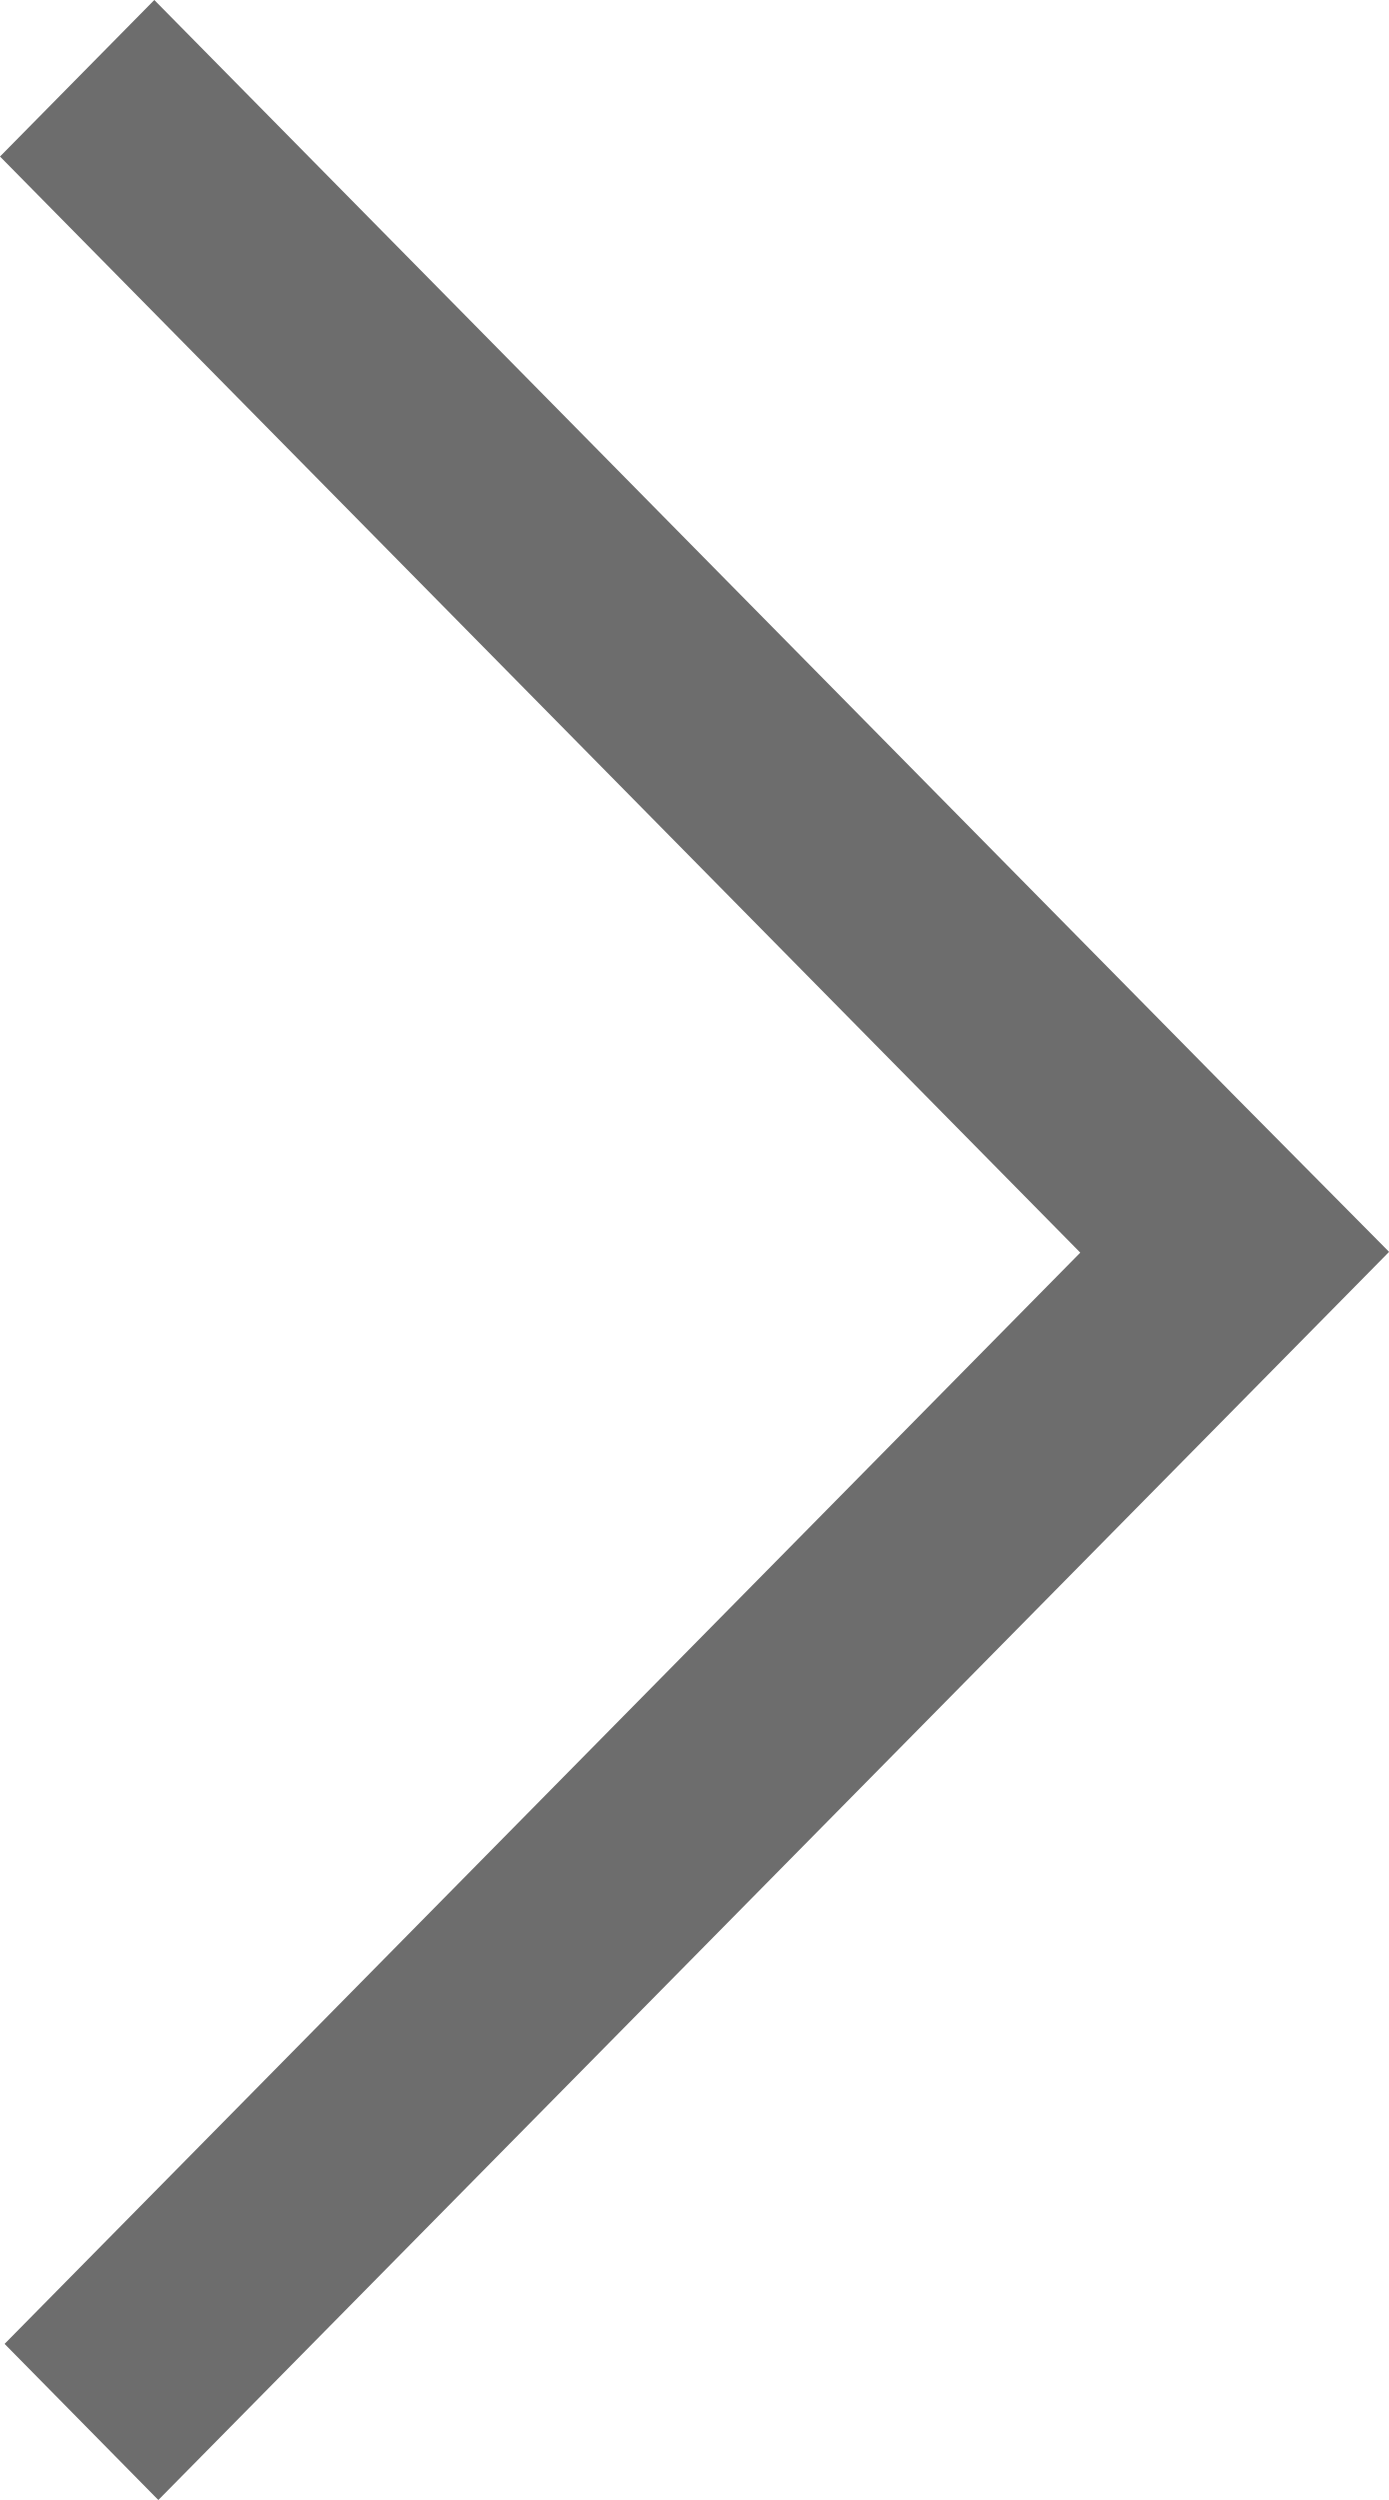
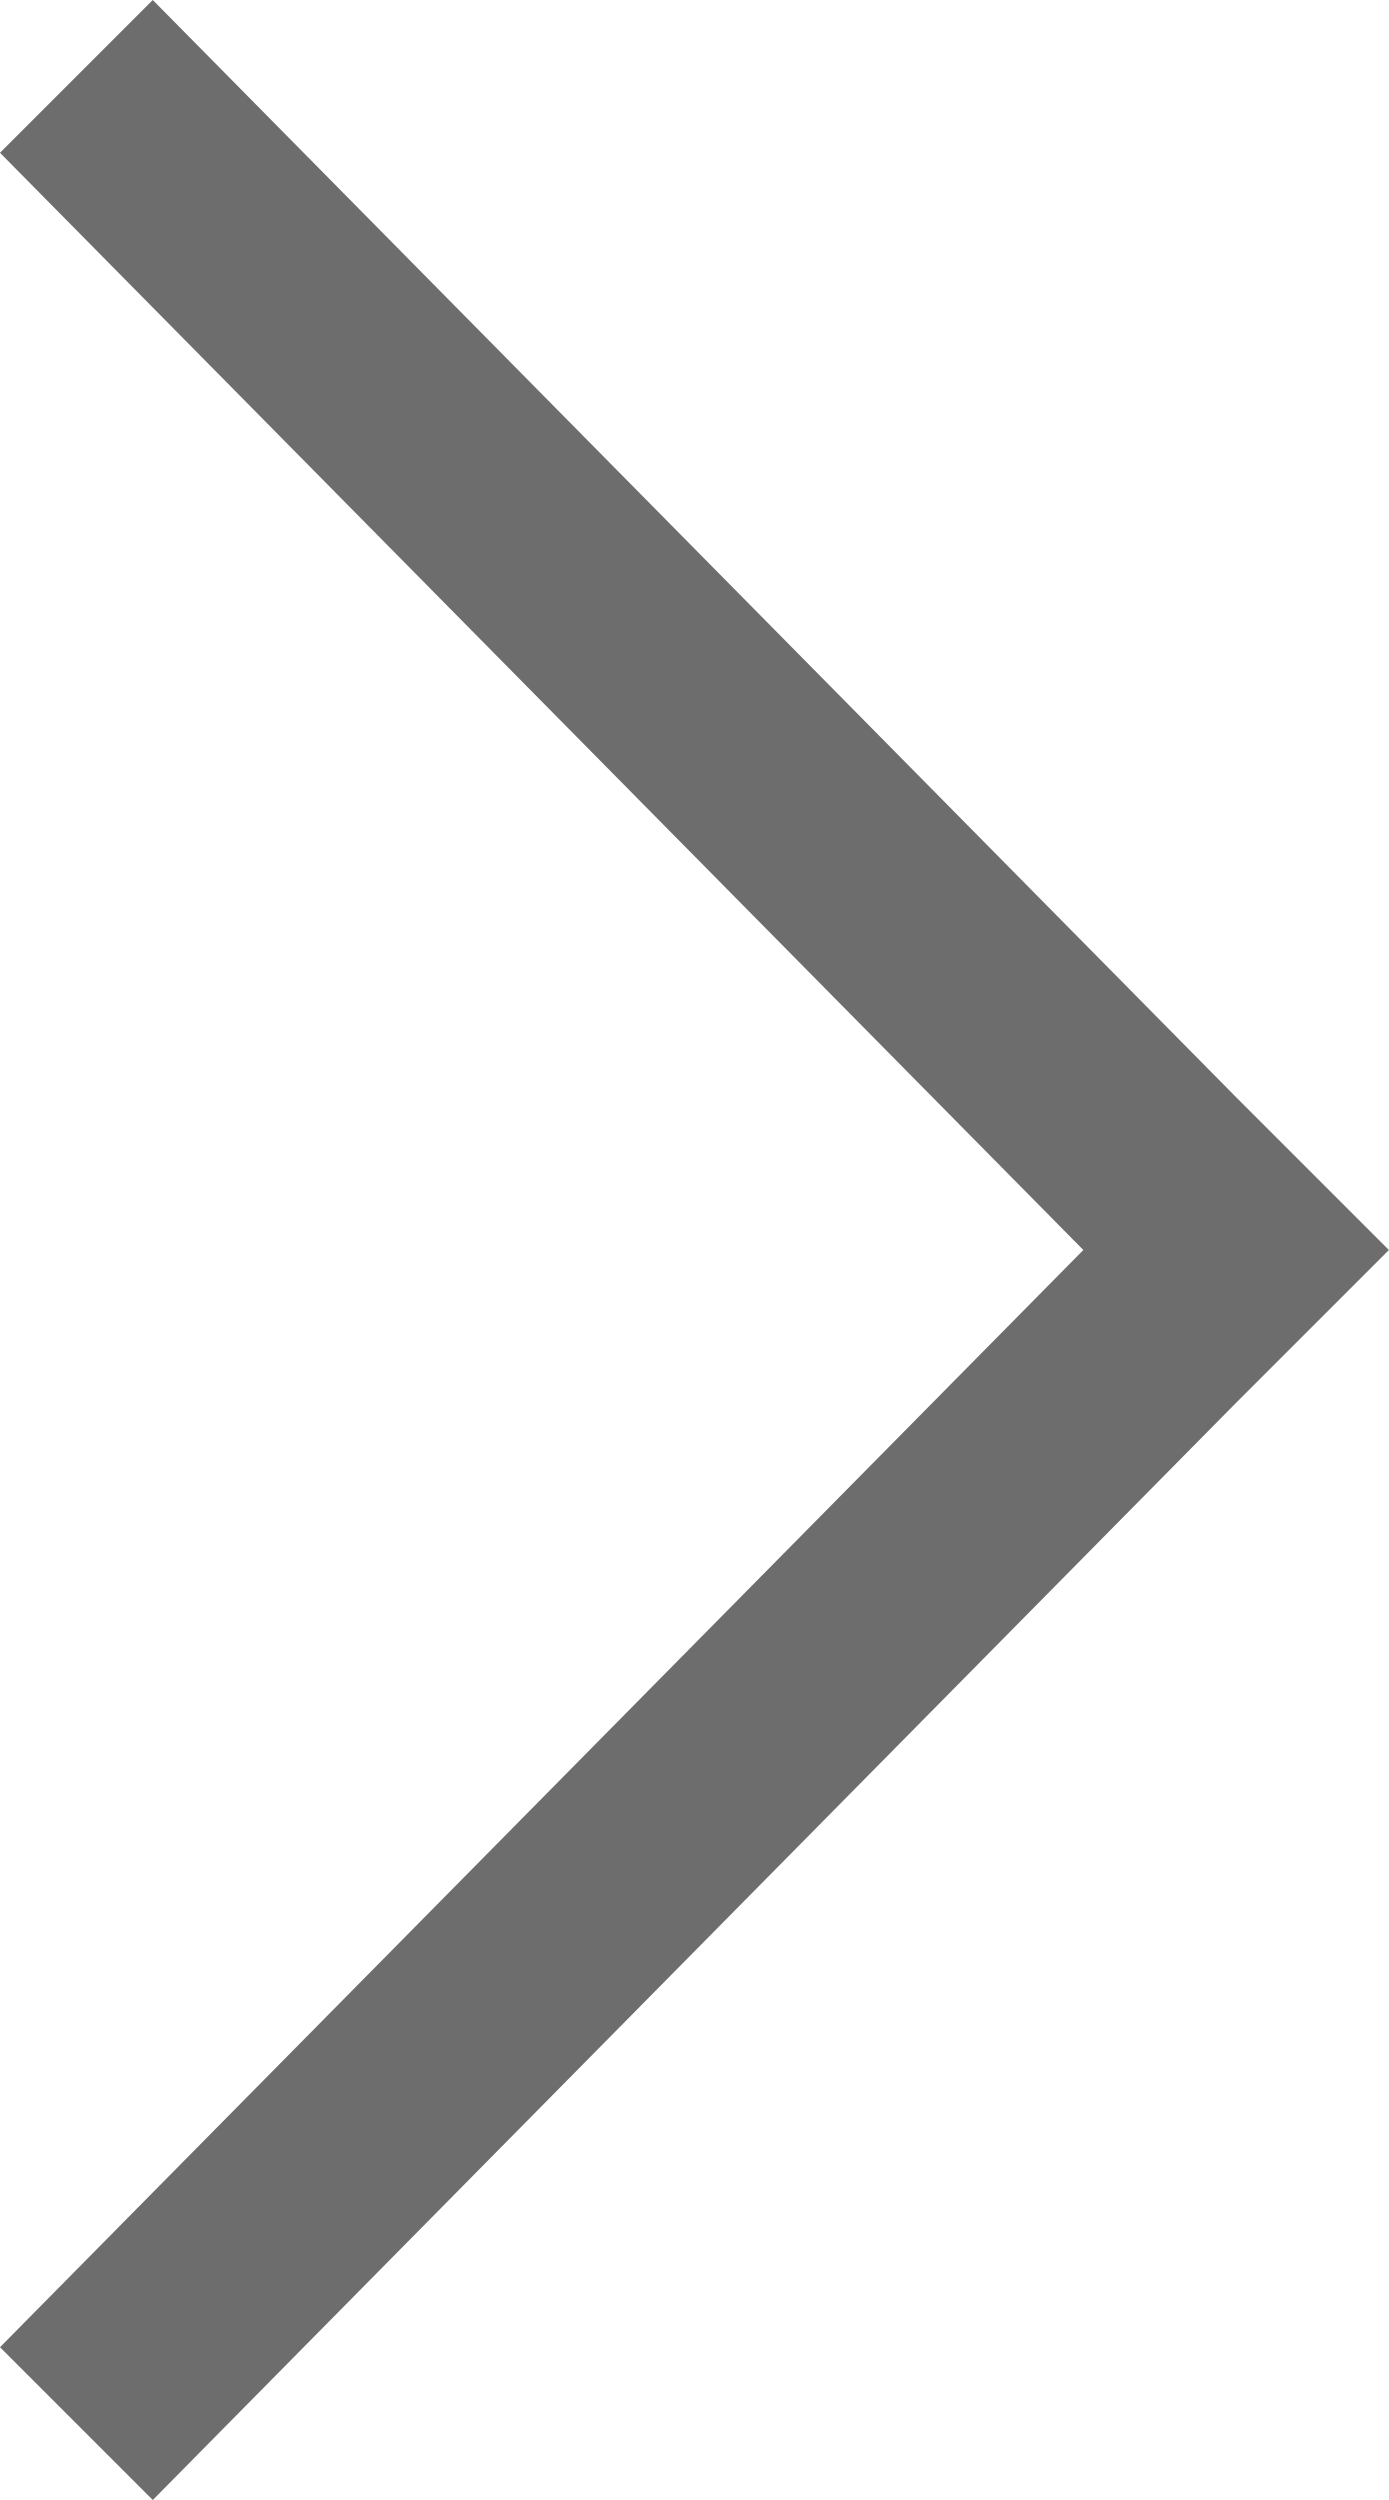
- <svg xmlns="http://www.w3.org/2000/svg" viewBox="3053 1187 10 18">
-   <defs>
-     <style>
-       .cls-1 {
-         fill: #6d6d6d;
-         fill-rule: evenodd;
-       }
-     </style>
-   </defs>
-   <path id="Arrow_Right" data-name="Arrow Right" class="cls-1" d="M0-9.015l0,0,1.111-1.127,0,0L8.86-18l1.107,1.124L2.222-9.019,10-1.127,8.889,0,1.111-7.891l0,0L0-9.012Z" transform="translate(3063 1187) rotate(180)" />
+ <svg xmlns="http://www.w3.org/2000/svg" version="1.1" id="Layer_1" x="0px" y="0px" viewBox="0 0 10 18" style="enable-background:new 0 0 10 18;" xml:space="preserve">
+   <style type="text/css">
+ 	.st0{fill:#6D6D6D;}
+ </style>
+   <g>
+     <path class="st0" d="M10,9L10,9l-1.1,1.1l0,0L1.1,18L0,16.9L7.8,9L0,1.1L1.1,0l7.8,7.9l0,0L10,9L10,9z" />
+   </g>
</svg>
